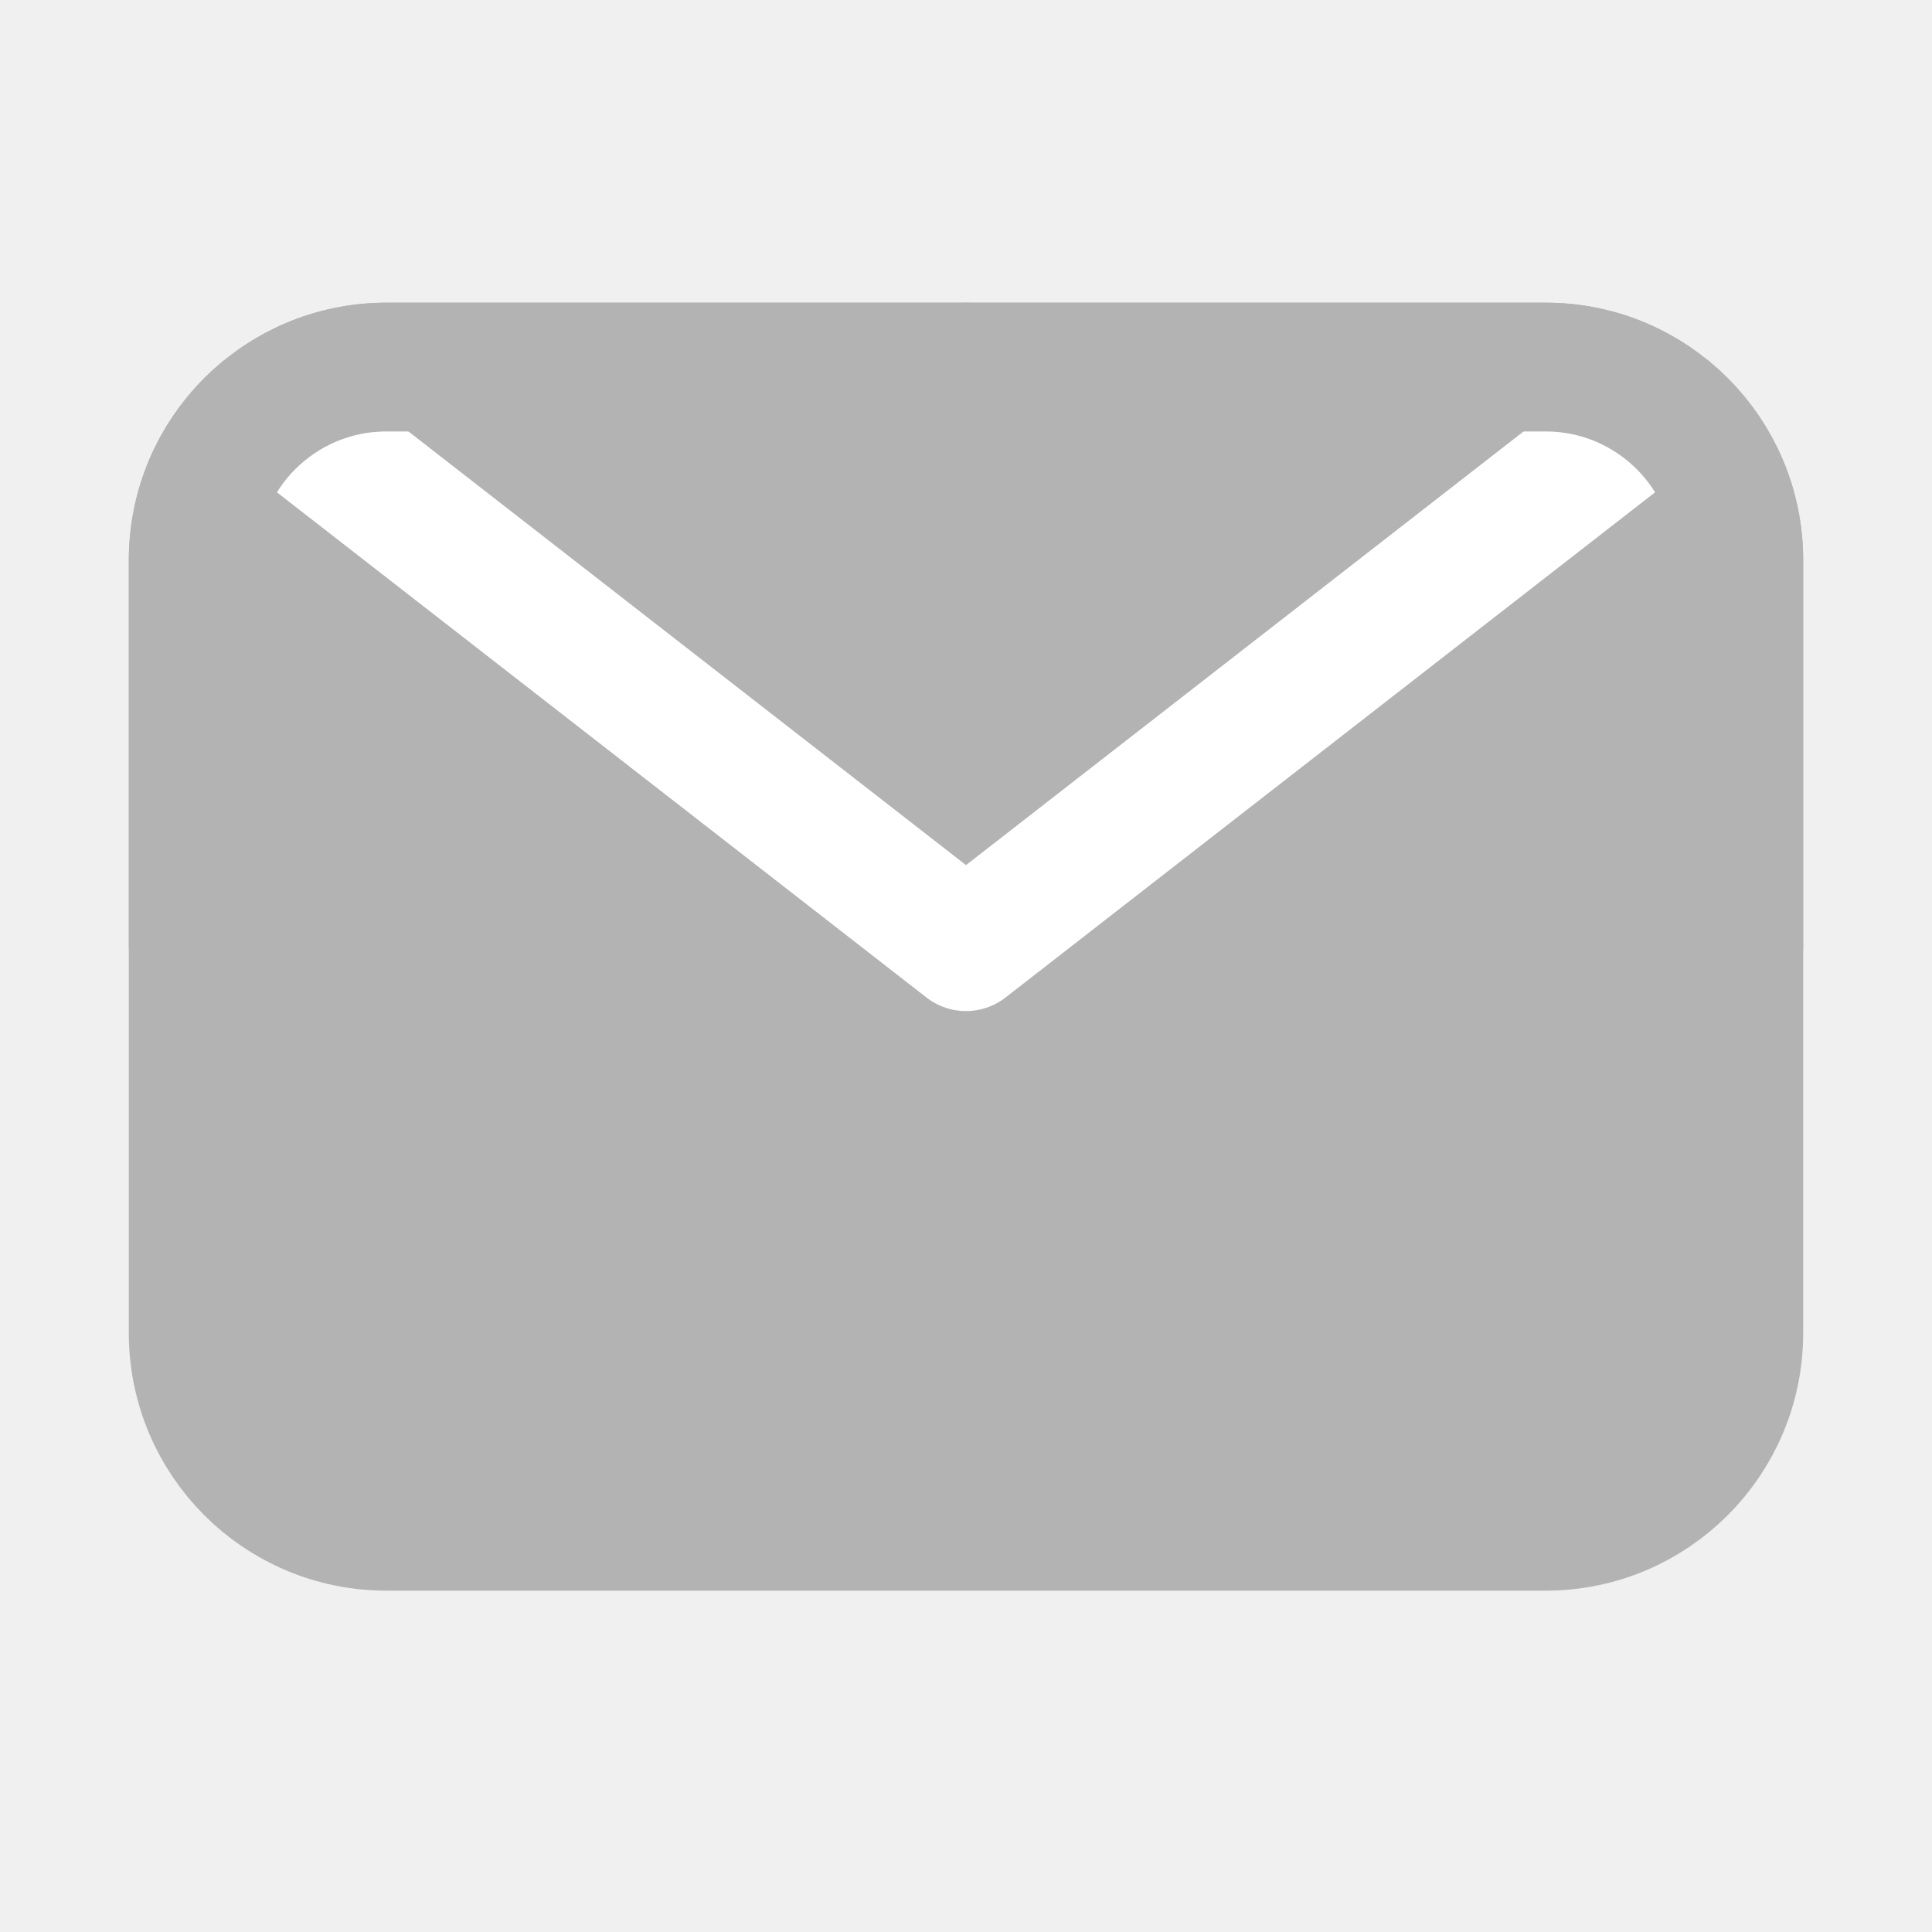
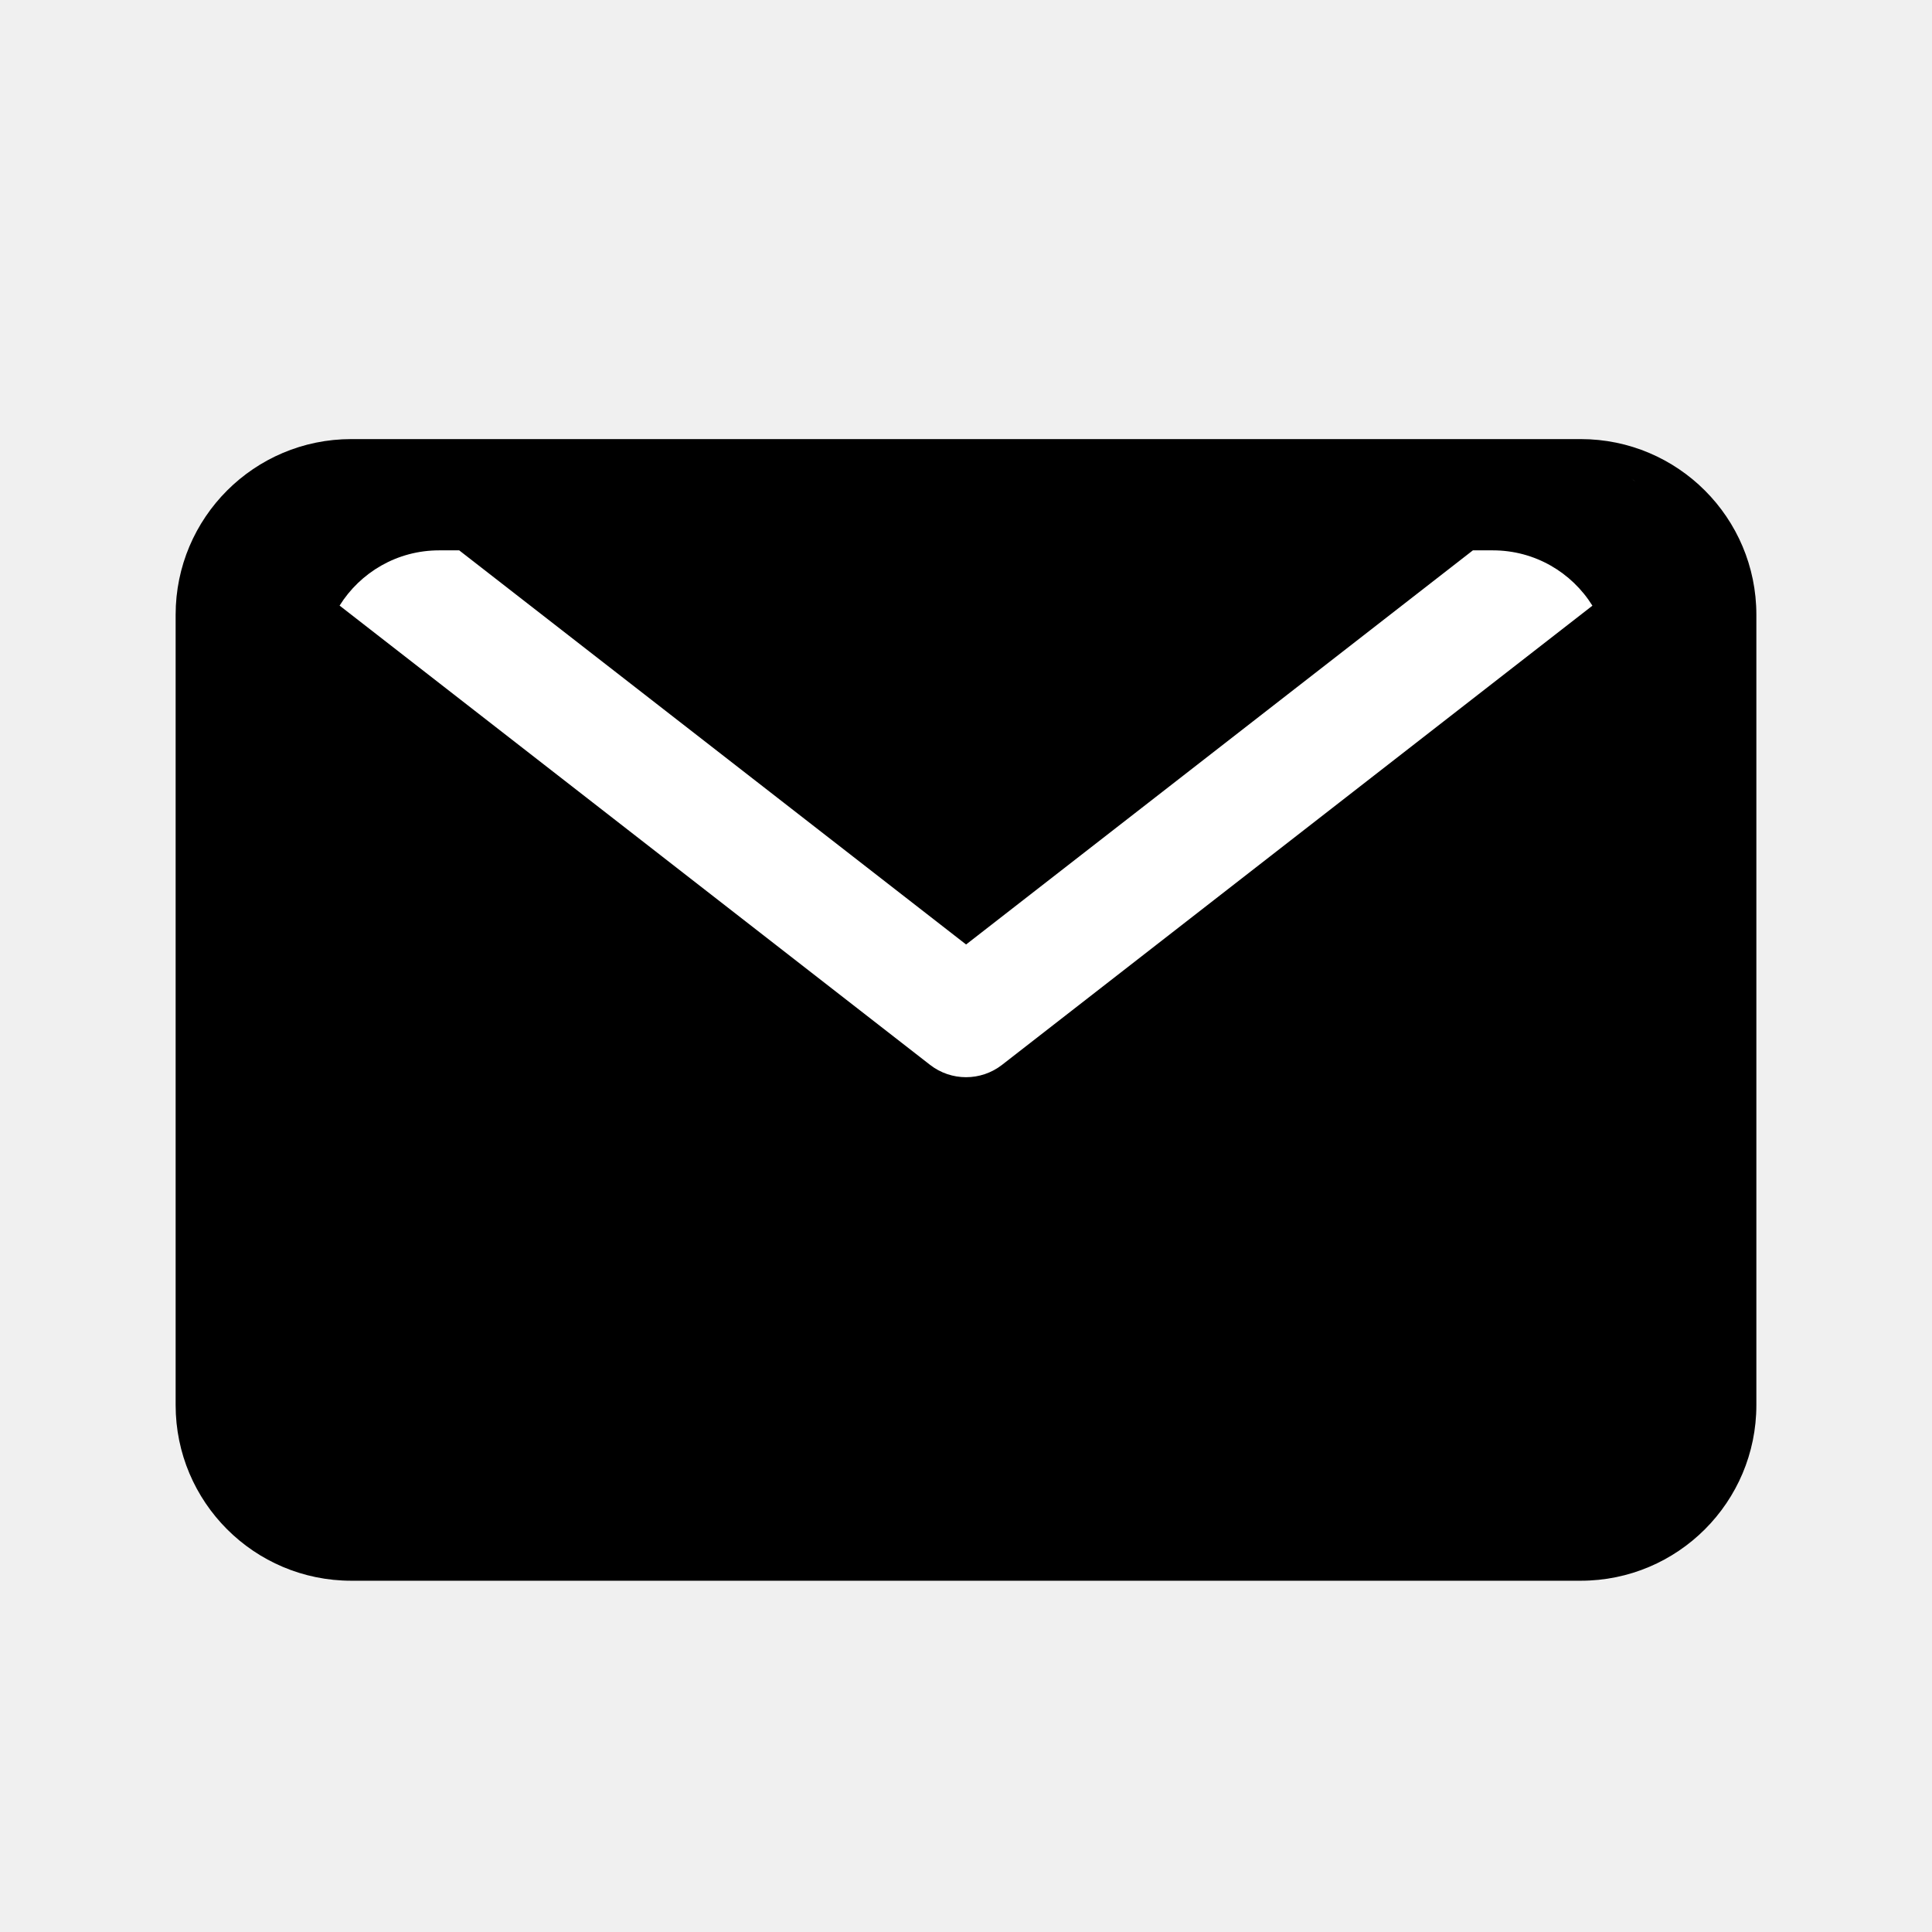
- <svg xmlns="http://www.w3.org/2000/svg" width="20" height="20" viewBox="0 0 20 20" fill="none">
-   <g clip-path="url(#clip0_11852_2165)">
-     <path d="M19.6 0.2H0.4V19.4H19.6V0.2Z" fill="white" fill-opacity="0.01" />
-     <path d="M2 13.8C2 14.904 2.895 15.8 4 15.8H16C17.105 15.8 18 14.904 18 13.8V9.8V5.8C18 4.695 17.105 3.8 16 3.8H10H4C2.895 3.8 2 4.695 2 5.8V9.8V13.8Z" fill="#B3B3B3" stroke="#B3B3B3" stroke-width="1.333" stroke-linejoin="round" />
-     <path d="M2.8 4.2L10 9.8L17.2 4.2" stroke="white" stroke-width="1.333" stroke-linecap="round" stroke-linejoin="round" />
-     <path d="M10 3.8H4C2.895 3.8 2 4.695 2 5.8V9.8" stroke="#B3B3B3" stroke-width="1.333" stroke-linecap="round" stroke-linejoin="round" />
-     <path d="M18 9.8V5.8C18 4.695 17.105 3.8 16 3.8H10" stroke="#B3B3B3" stroke-width="1.333" stroke-linecap="round" stroke-linejoin="round" />
-   </g>
-   <defs>
-     <clipPath id="clip0_11852_2165">
-       <rect width="19.2" height="19.2" fill="white" transform="translate(0.399902 0.200195)" />
-     </clipPath>
-   </defs>
+ <svg xmlns="http://www.w3.org/2000/svg" width="22" height="22" viewBox="0 0 22 22" fill="none">
+   <rect x="2" y="5" width="18" height="13" rx="2" fill="currentColor" />
+   <path fill-rule="evenodd" clip-rule="evenodd" d="M16.772 6.267L11.001 10.755L5.229 6.267H5C4.522 6.267 4.103 6.518 3.867 6.896L10.591 12.126C10.832 12.313 11.169 12.313 11.41 12.126L18.133 6.897C17.898 6.519 17.478 6.267 17 6.267H16.772ZM18.623 5.484C18.609 5.472 18.593 5.461 18.578 5.45C18.593 5.461 18.608 5.473 18.623 5.484Z" fill="white" />
</svg>
